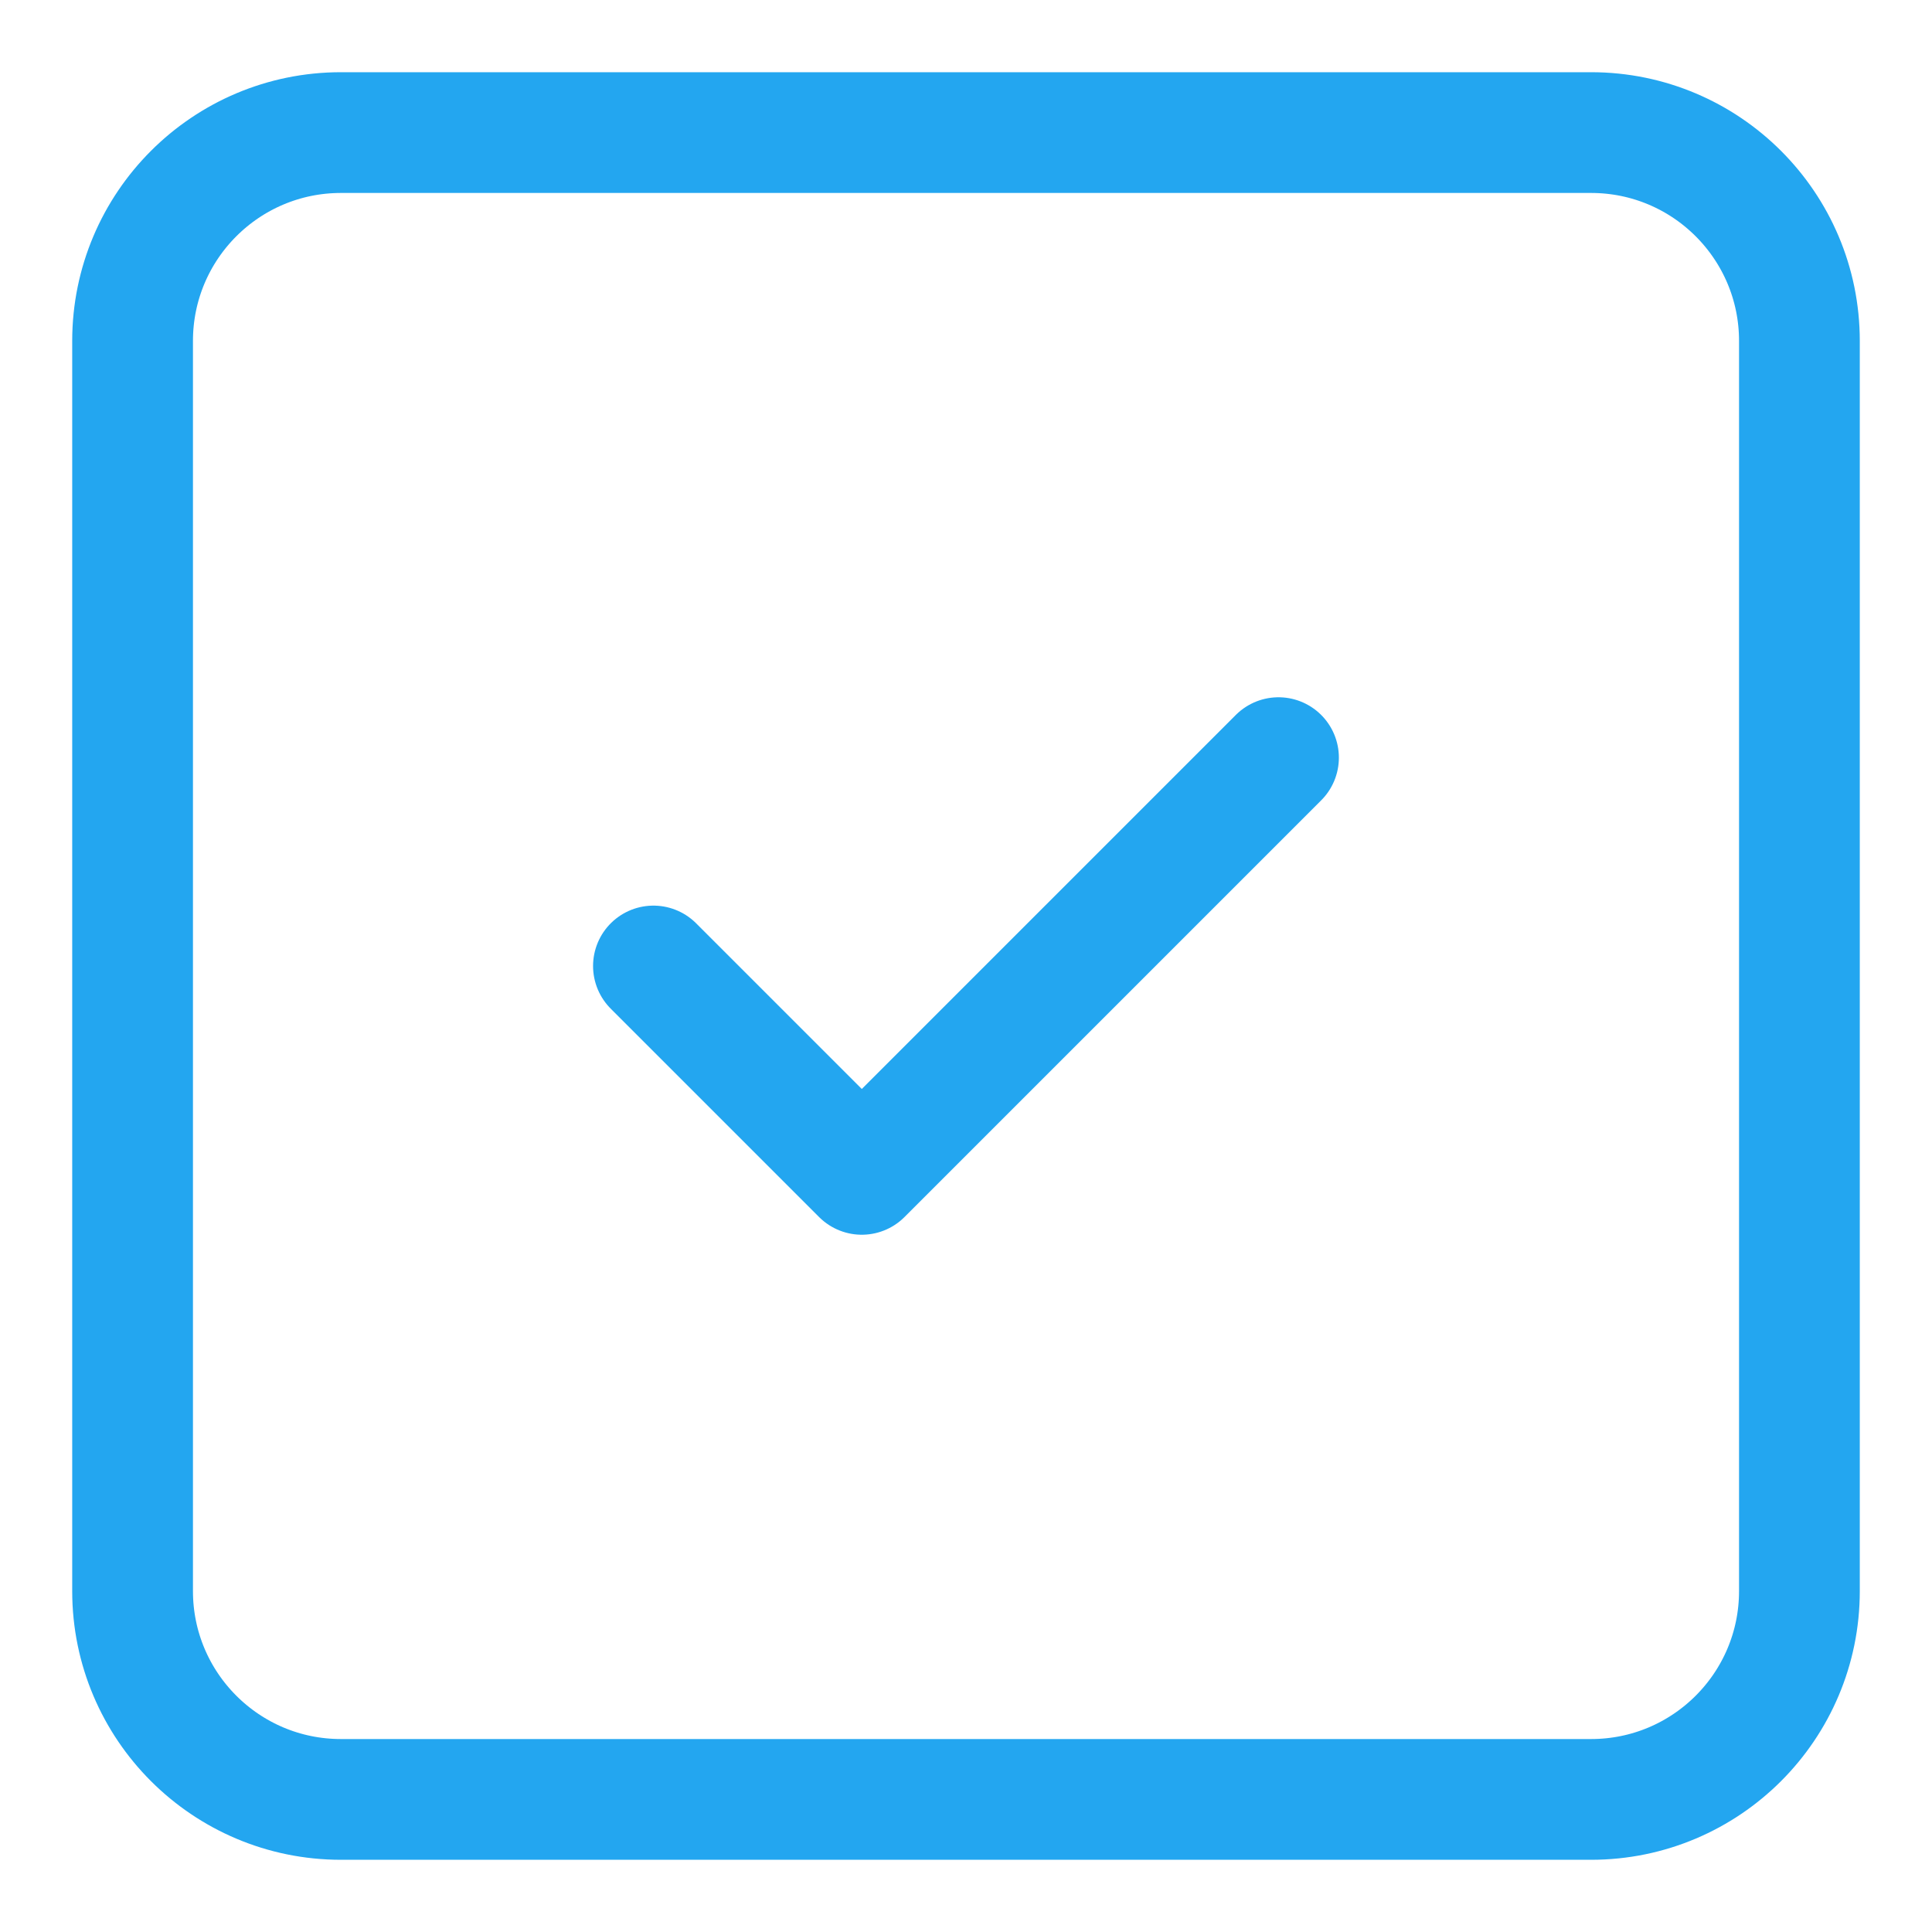
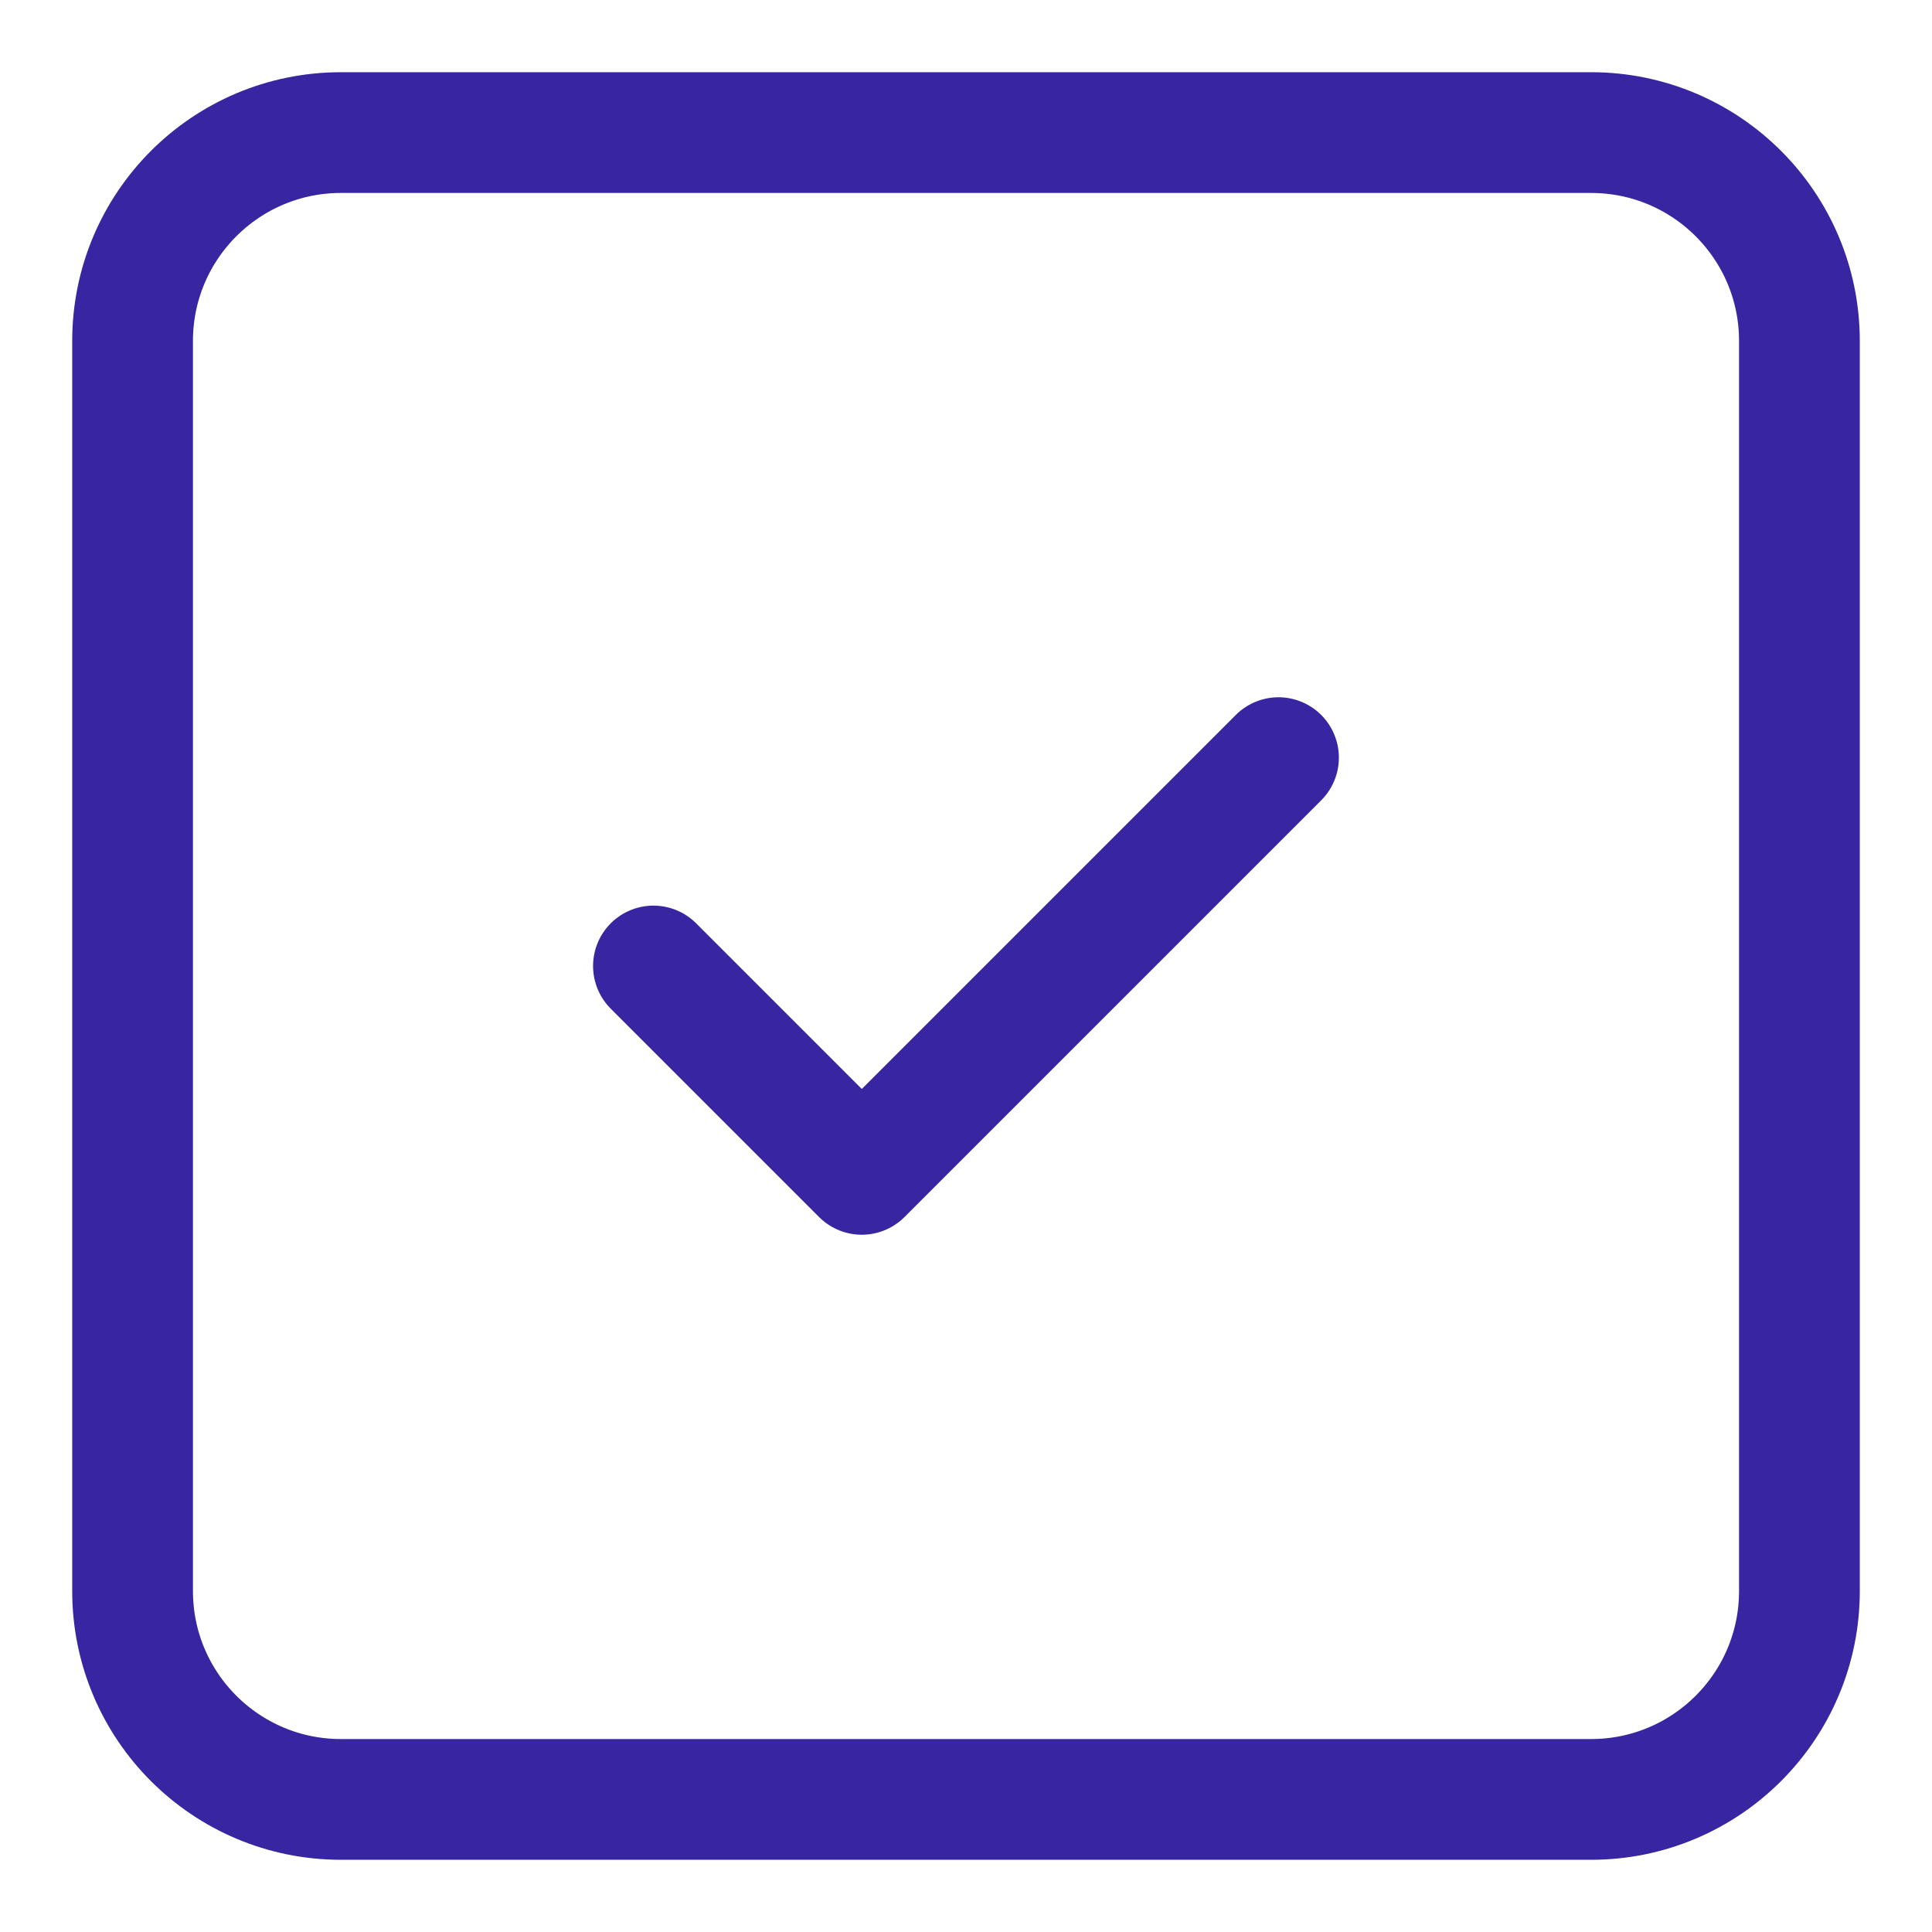
<svg xmlns="http://www.w3.org/2000/svg" width="32" height="32" viewBox="0 0 32 32" fill="none">
-   <path d="M26.353 2.196H5.647C3.741 2.196 2.196 3.741 2.196 5.647V26.353C2.196 28.259 3.741 29.804 5.647 29.804H26.353C28.259 29.804 29.804 28.259 29.804 26.353V5.647C29.804 3.741 28.259 2.196 26.353 2.196Z" stroke="#23A6F0" stroke-width="2" stroke-linecap="round" stroke-linejoin="round" />
-   <path d="M10.823 16L14.274 19.451L21.176 12.549" stroke="#23A6F0" stroke-width="2" stroke-linecap="round" stroke-linejoin="round" />
+   <path d="M26.353 2.196H5.647C3.741 2.196 2.196 3.741 2.196 5.647V26.353C2.196 28.259 3.741 29.804 5.647 29.804H26.353C28.259 29.804 29.804 28.259 29.804 26.353V5.647C29.804 3.741 28.259 2.196 26.353 2.196Z" stroke="#3725A2" stroke-width="2" stroke-linecap="round" stroke-linejoin="round" />
+   <path d="M10.823 16L14.274 19.451L21.176 12.549" stroke="#3725A2" stroke-width="2" stroke-linecap="round" stroke-linejoin="round" />
</svg>
